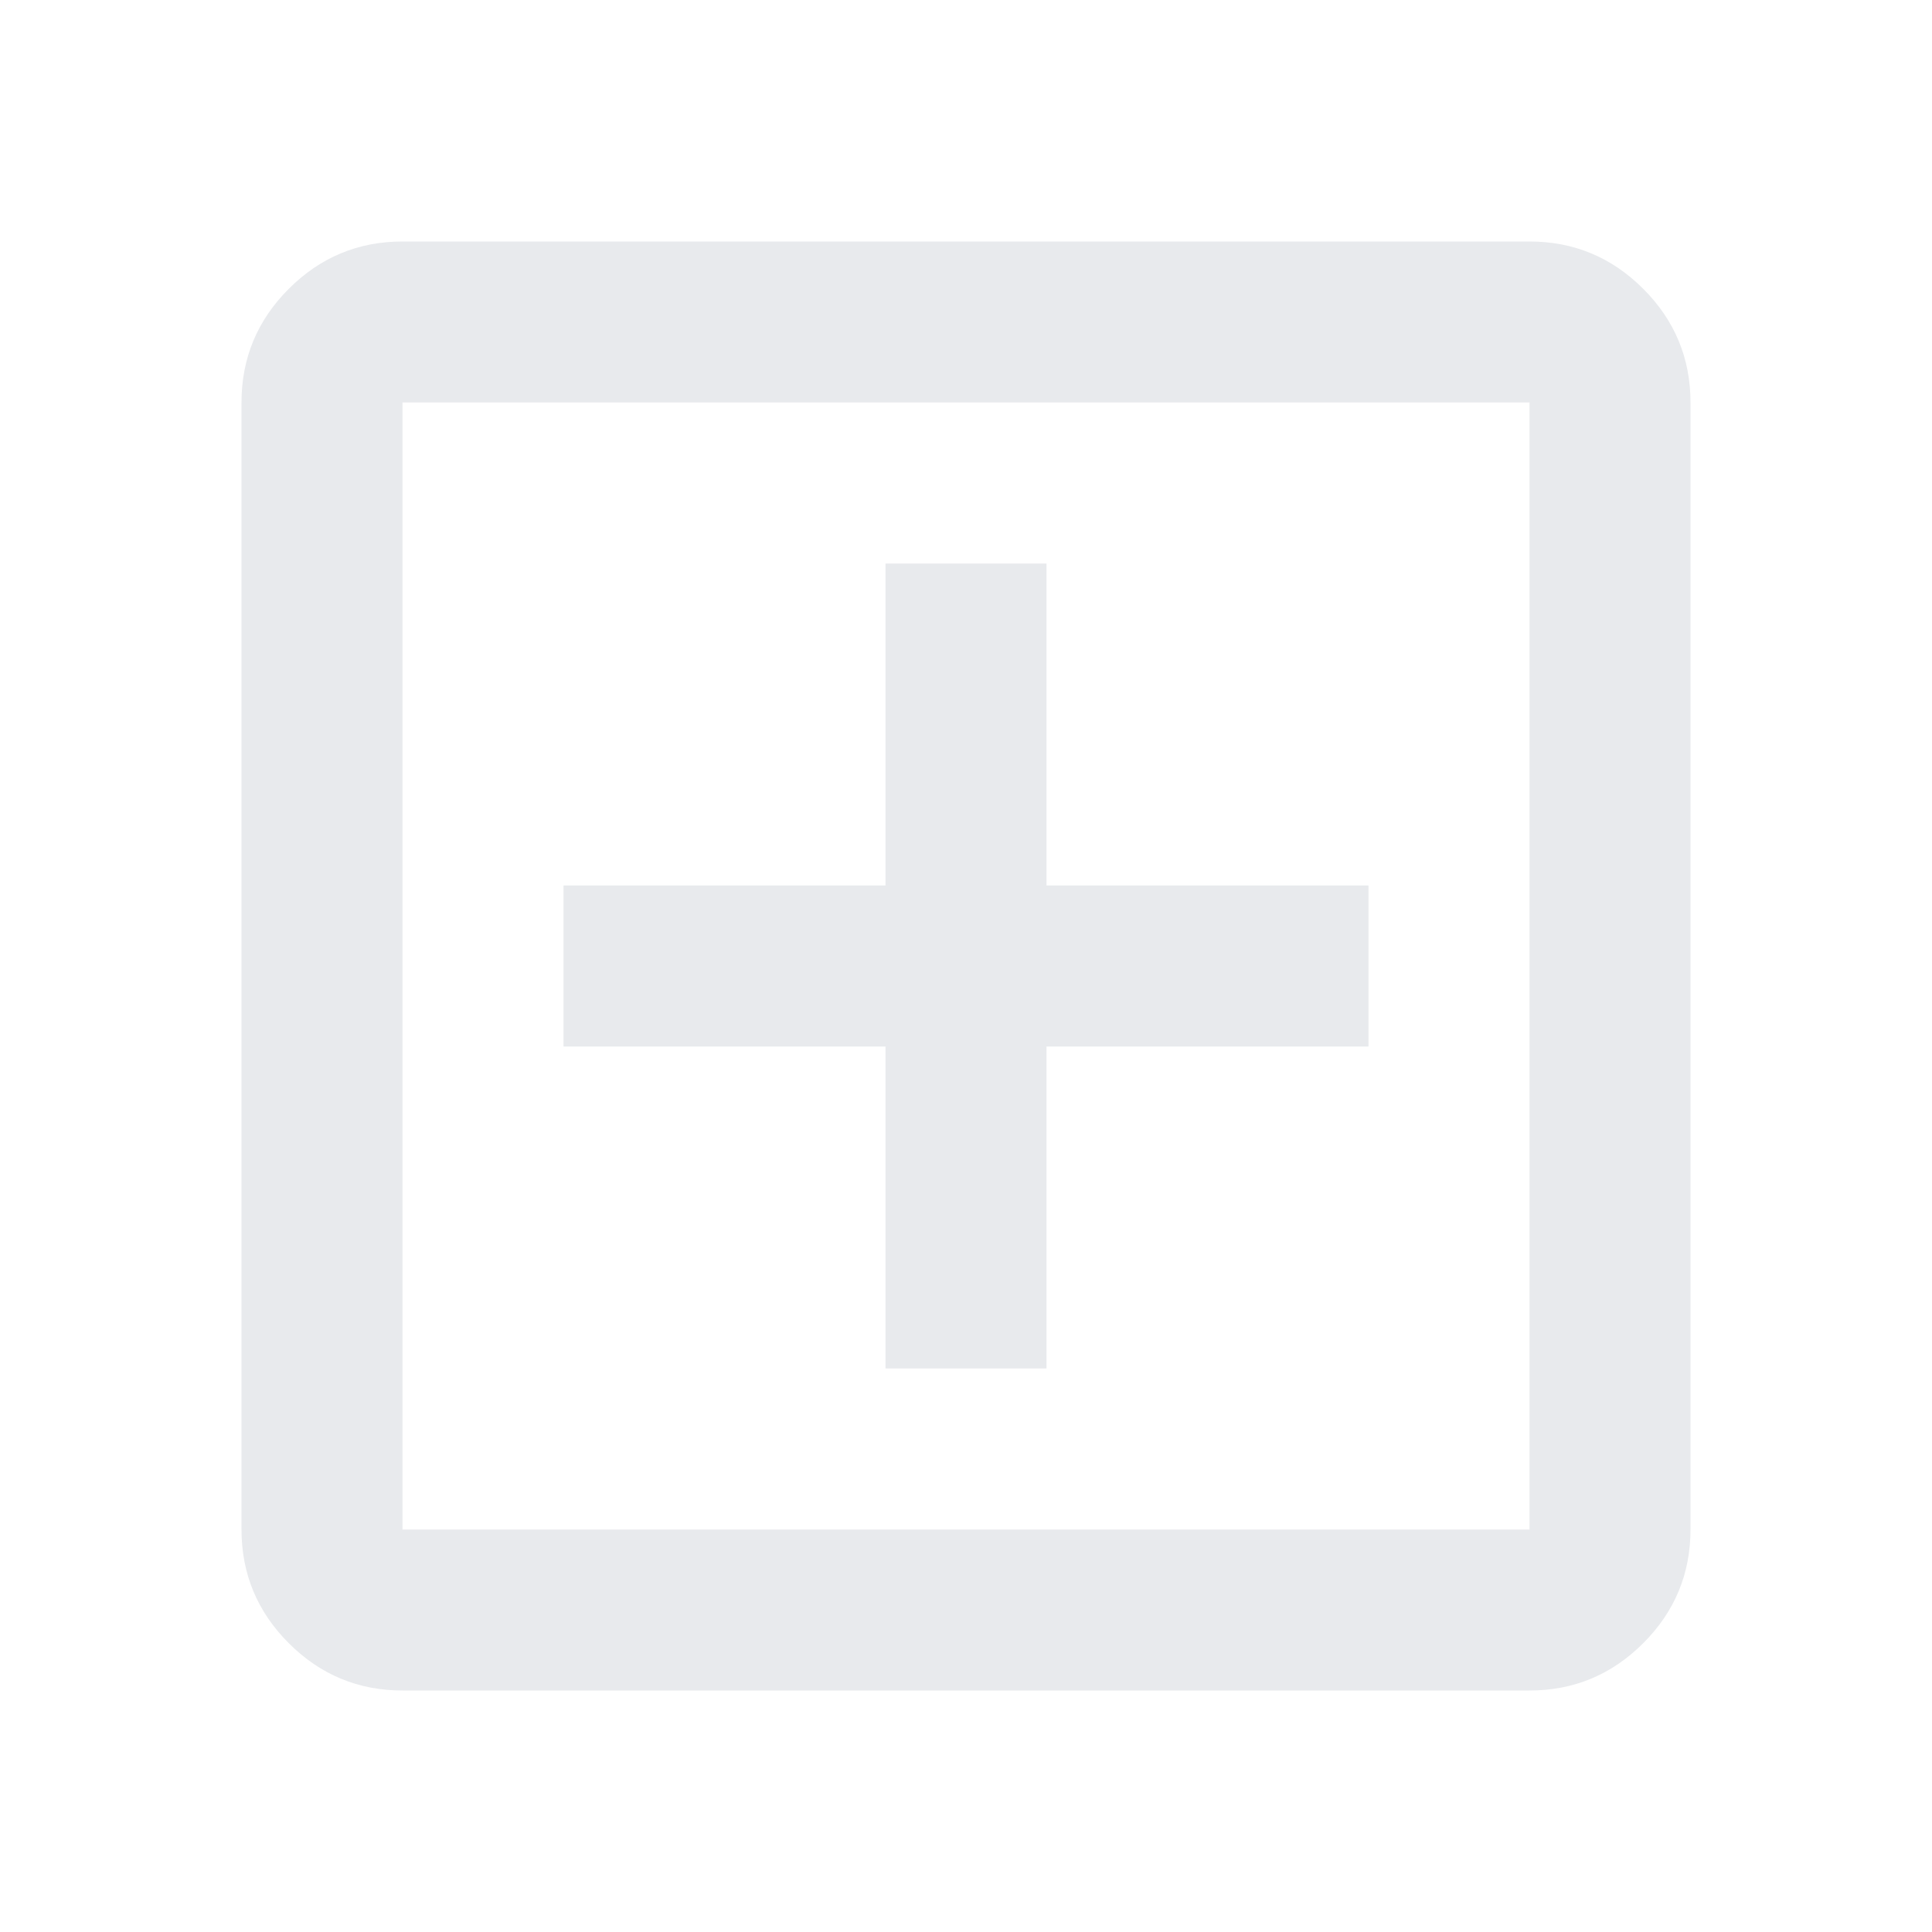
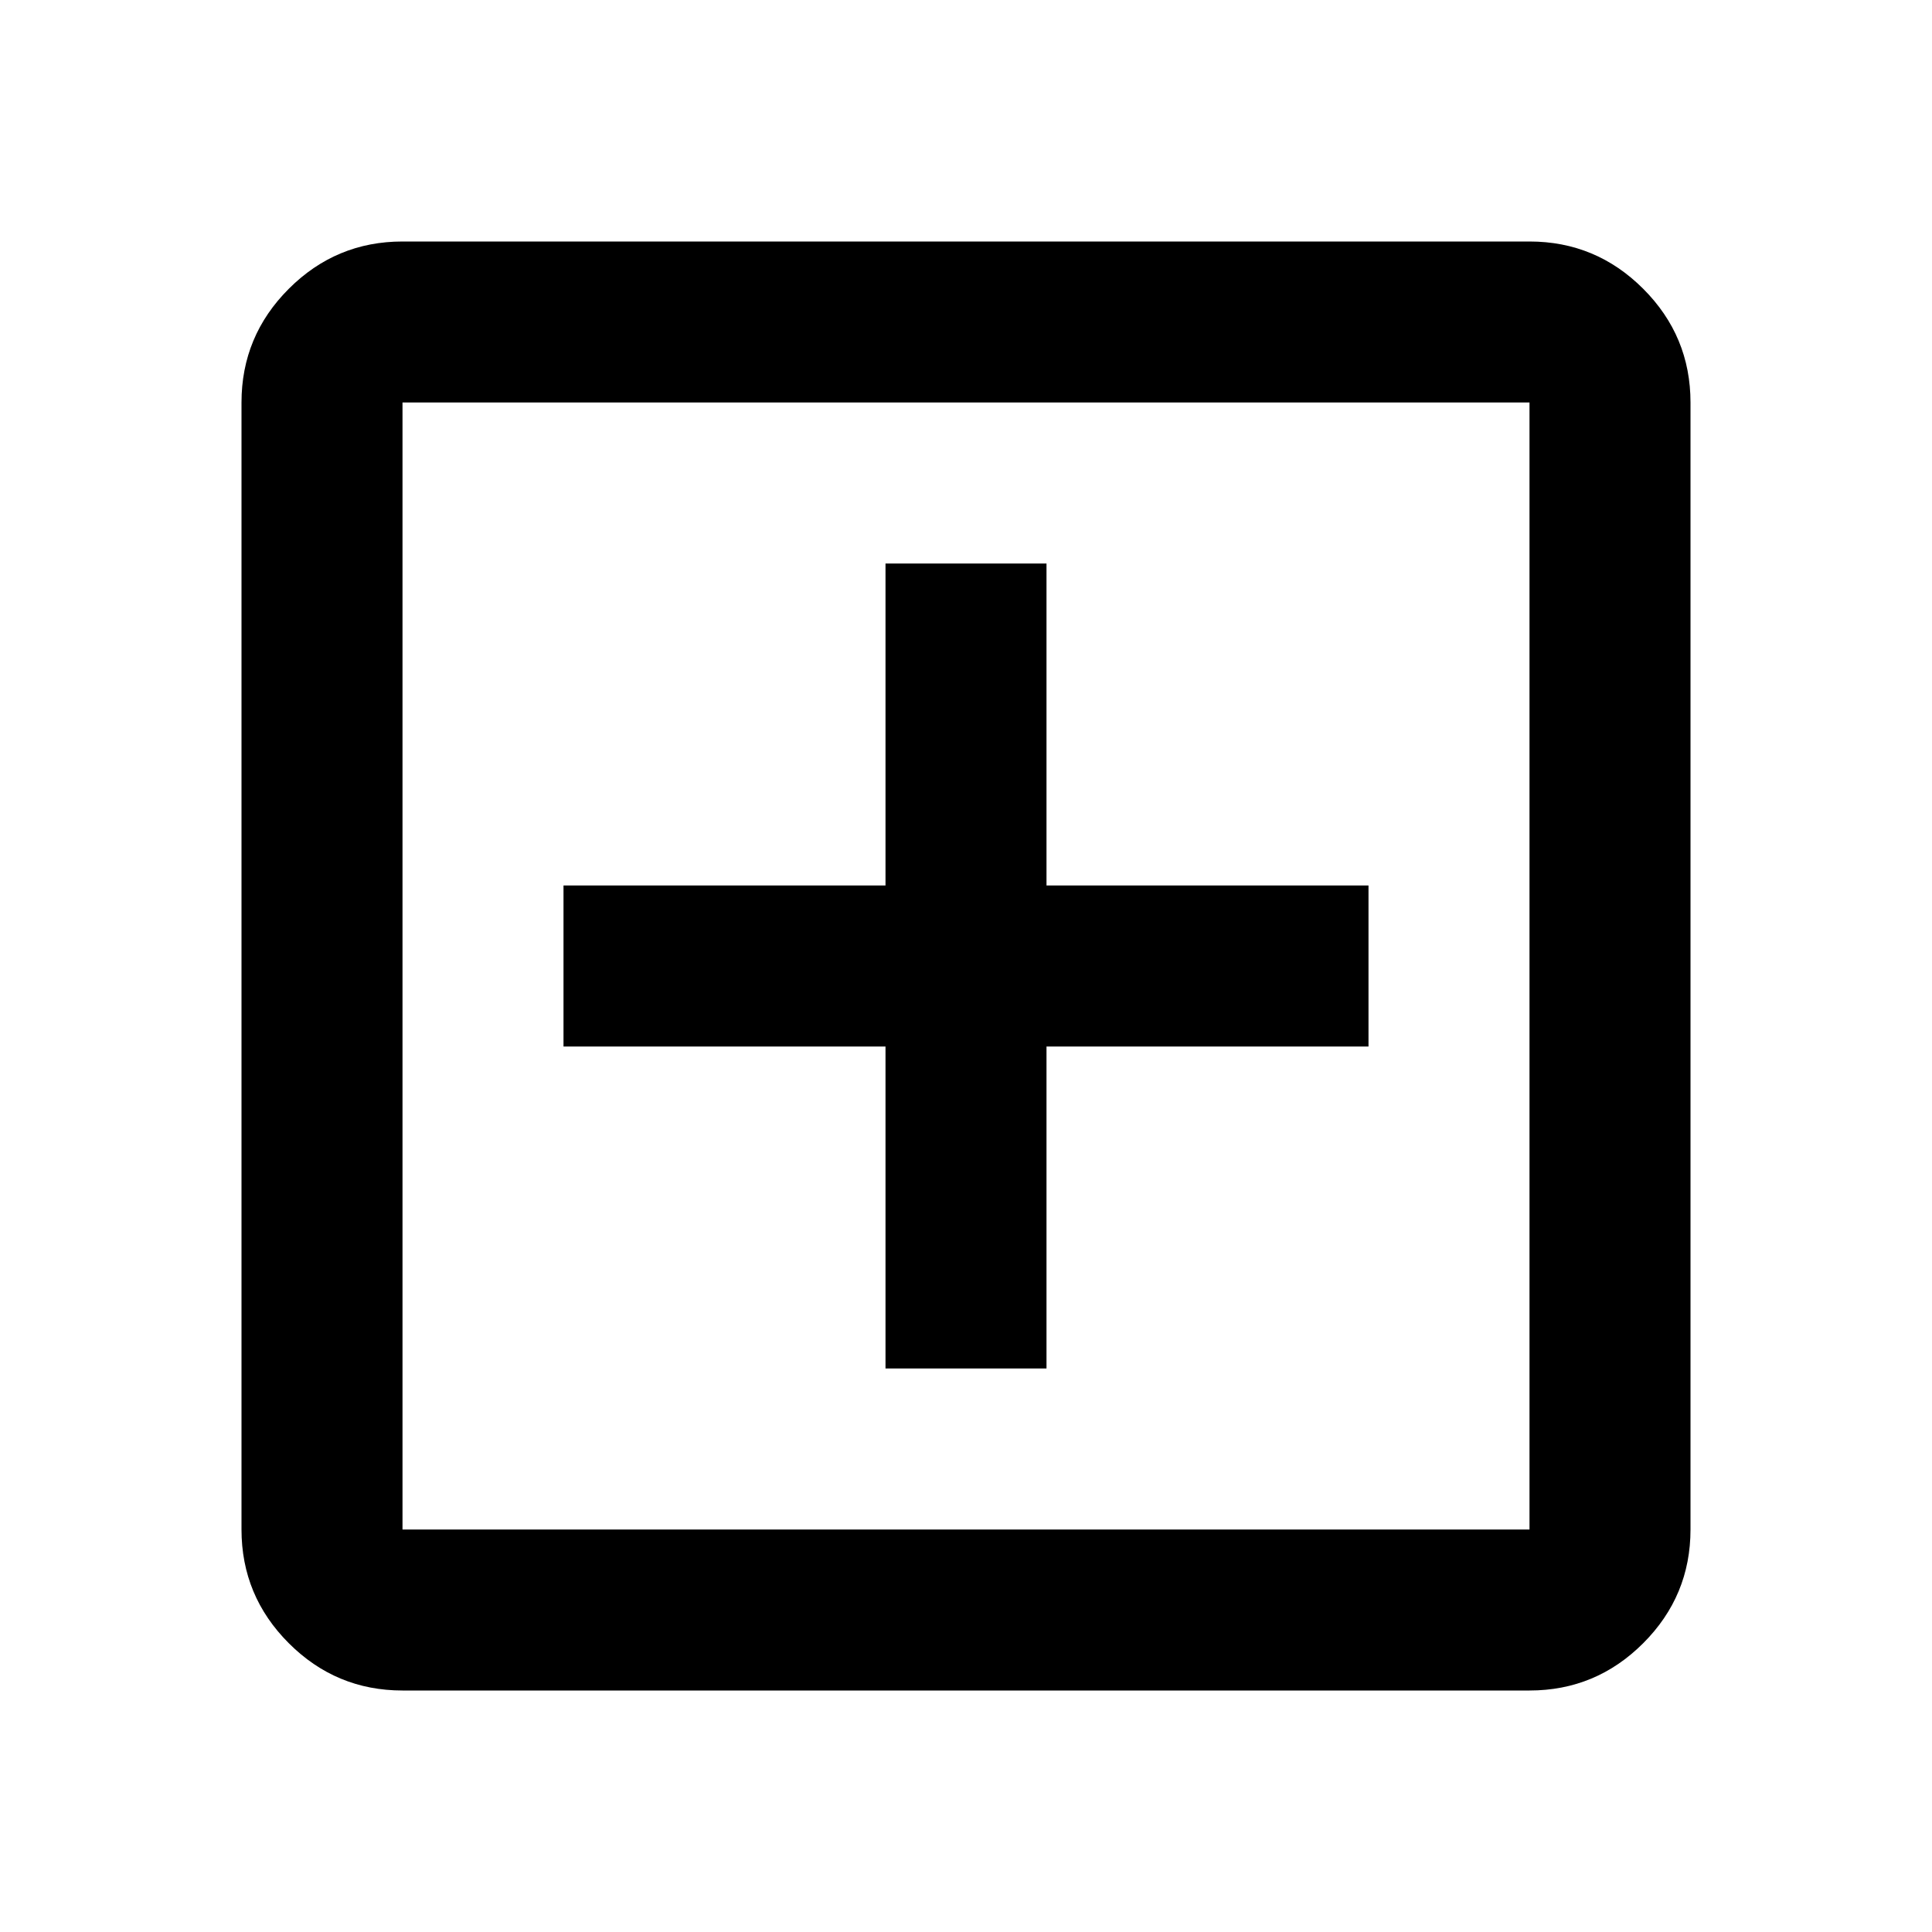
- <svg xmlns="http://www.w3.org/2000/svg" height="24px" viewBox="0 -960 960 960" width="24px" fill="#e8eaed">
+ <svg xmlns="http://www.w3.org/2000/svg" height="24px" viewBox="0 -960 960 960" width="24px" fill="#000">
  <path d="M440-280h80v-160h160v-80H520v-160h-80v160H280v80h160v160ZM200-120q-33 0-56.5-23.5T120-200v-560q0-33 23.5-56.5T200-840h560q33 0 56.5 23.5T840-760v560q0 33-23.5 56.5T760-120H200Zm0-80h560v-560H200v560Zm0-560v560-560Z" />
</svg>
